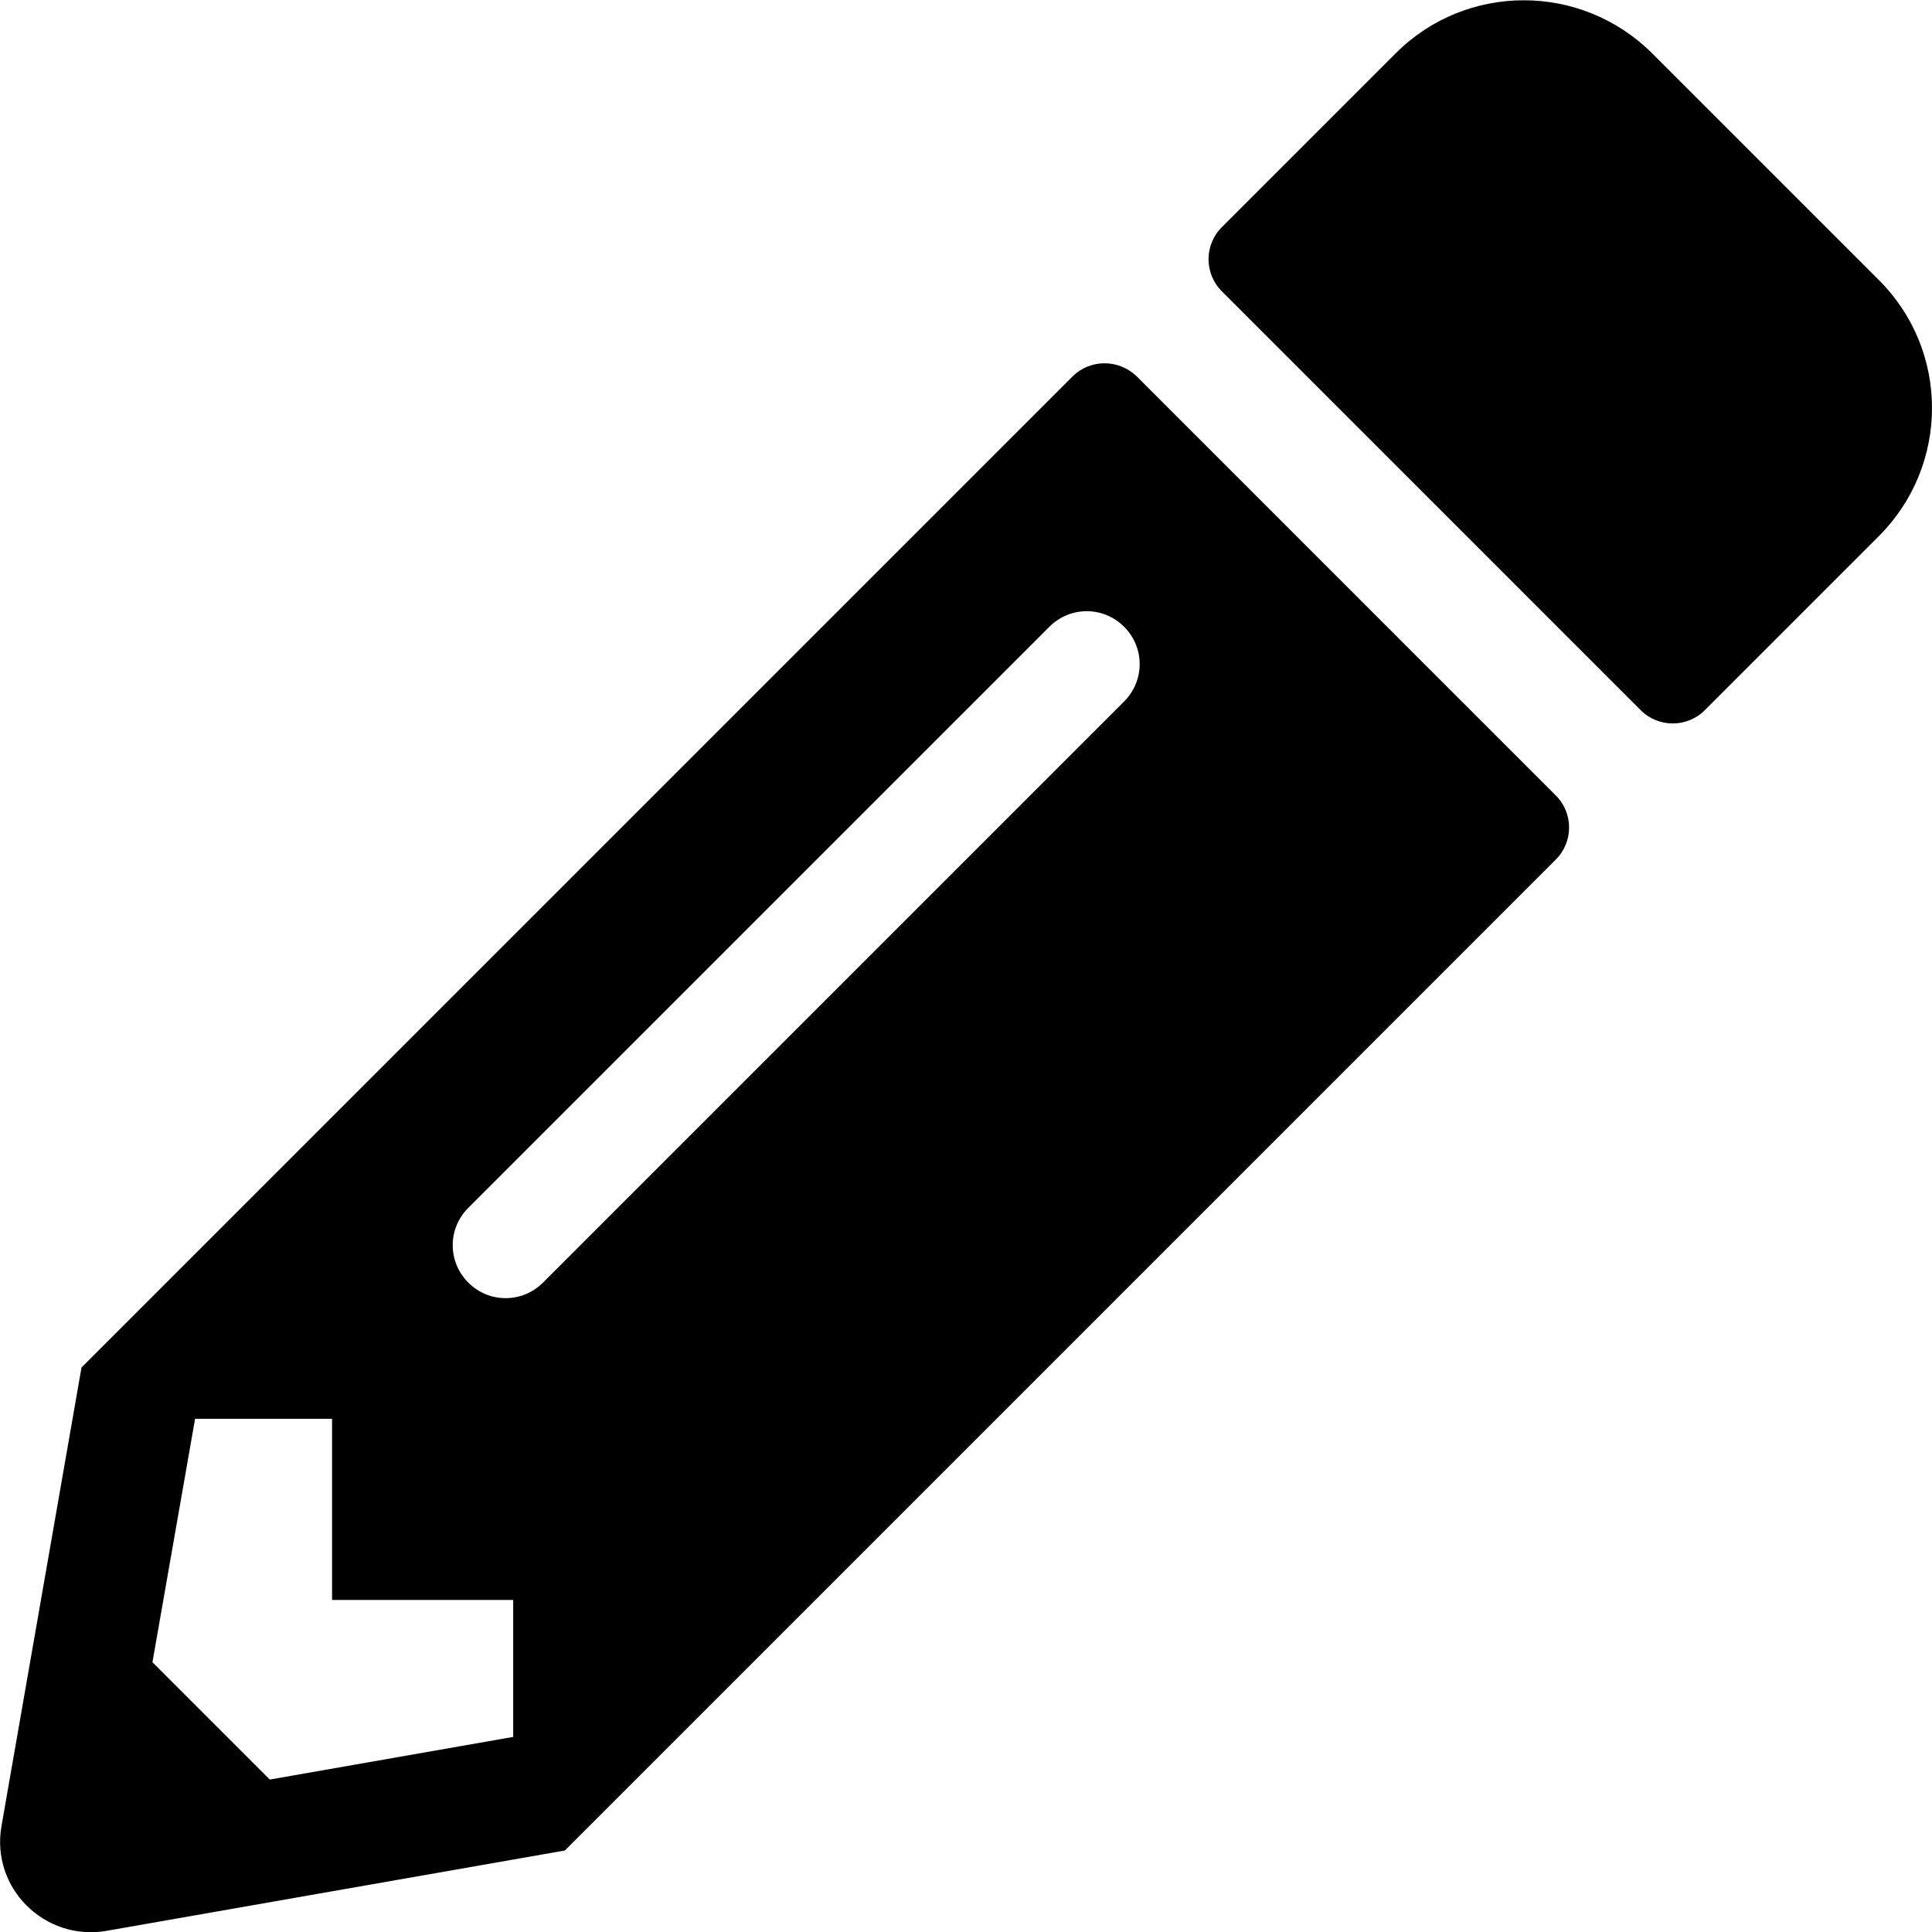
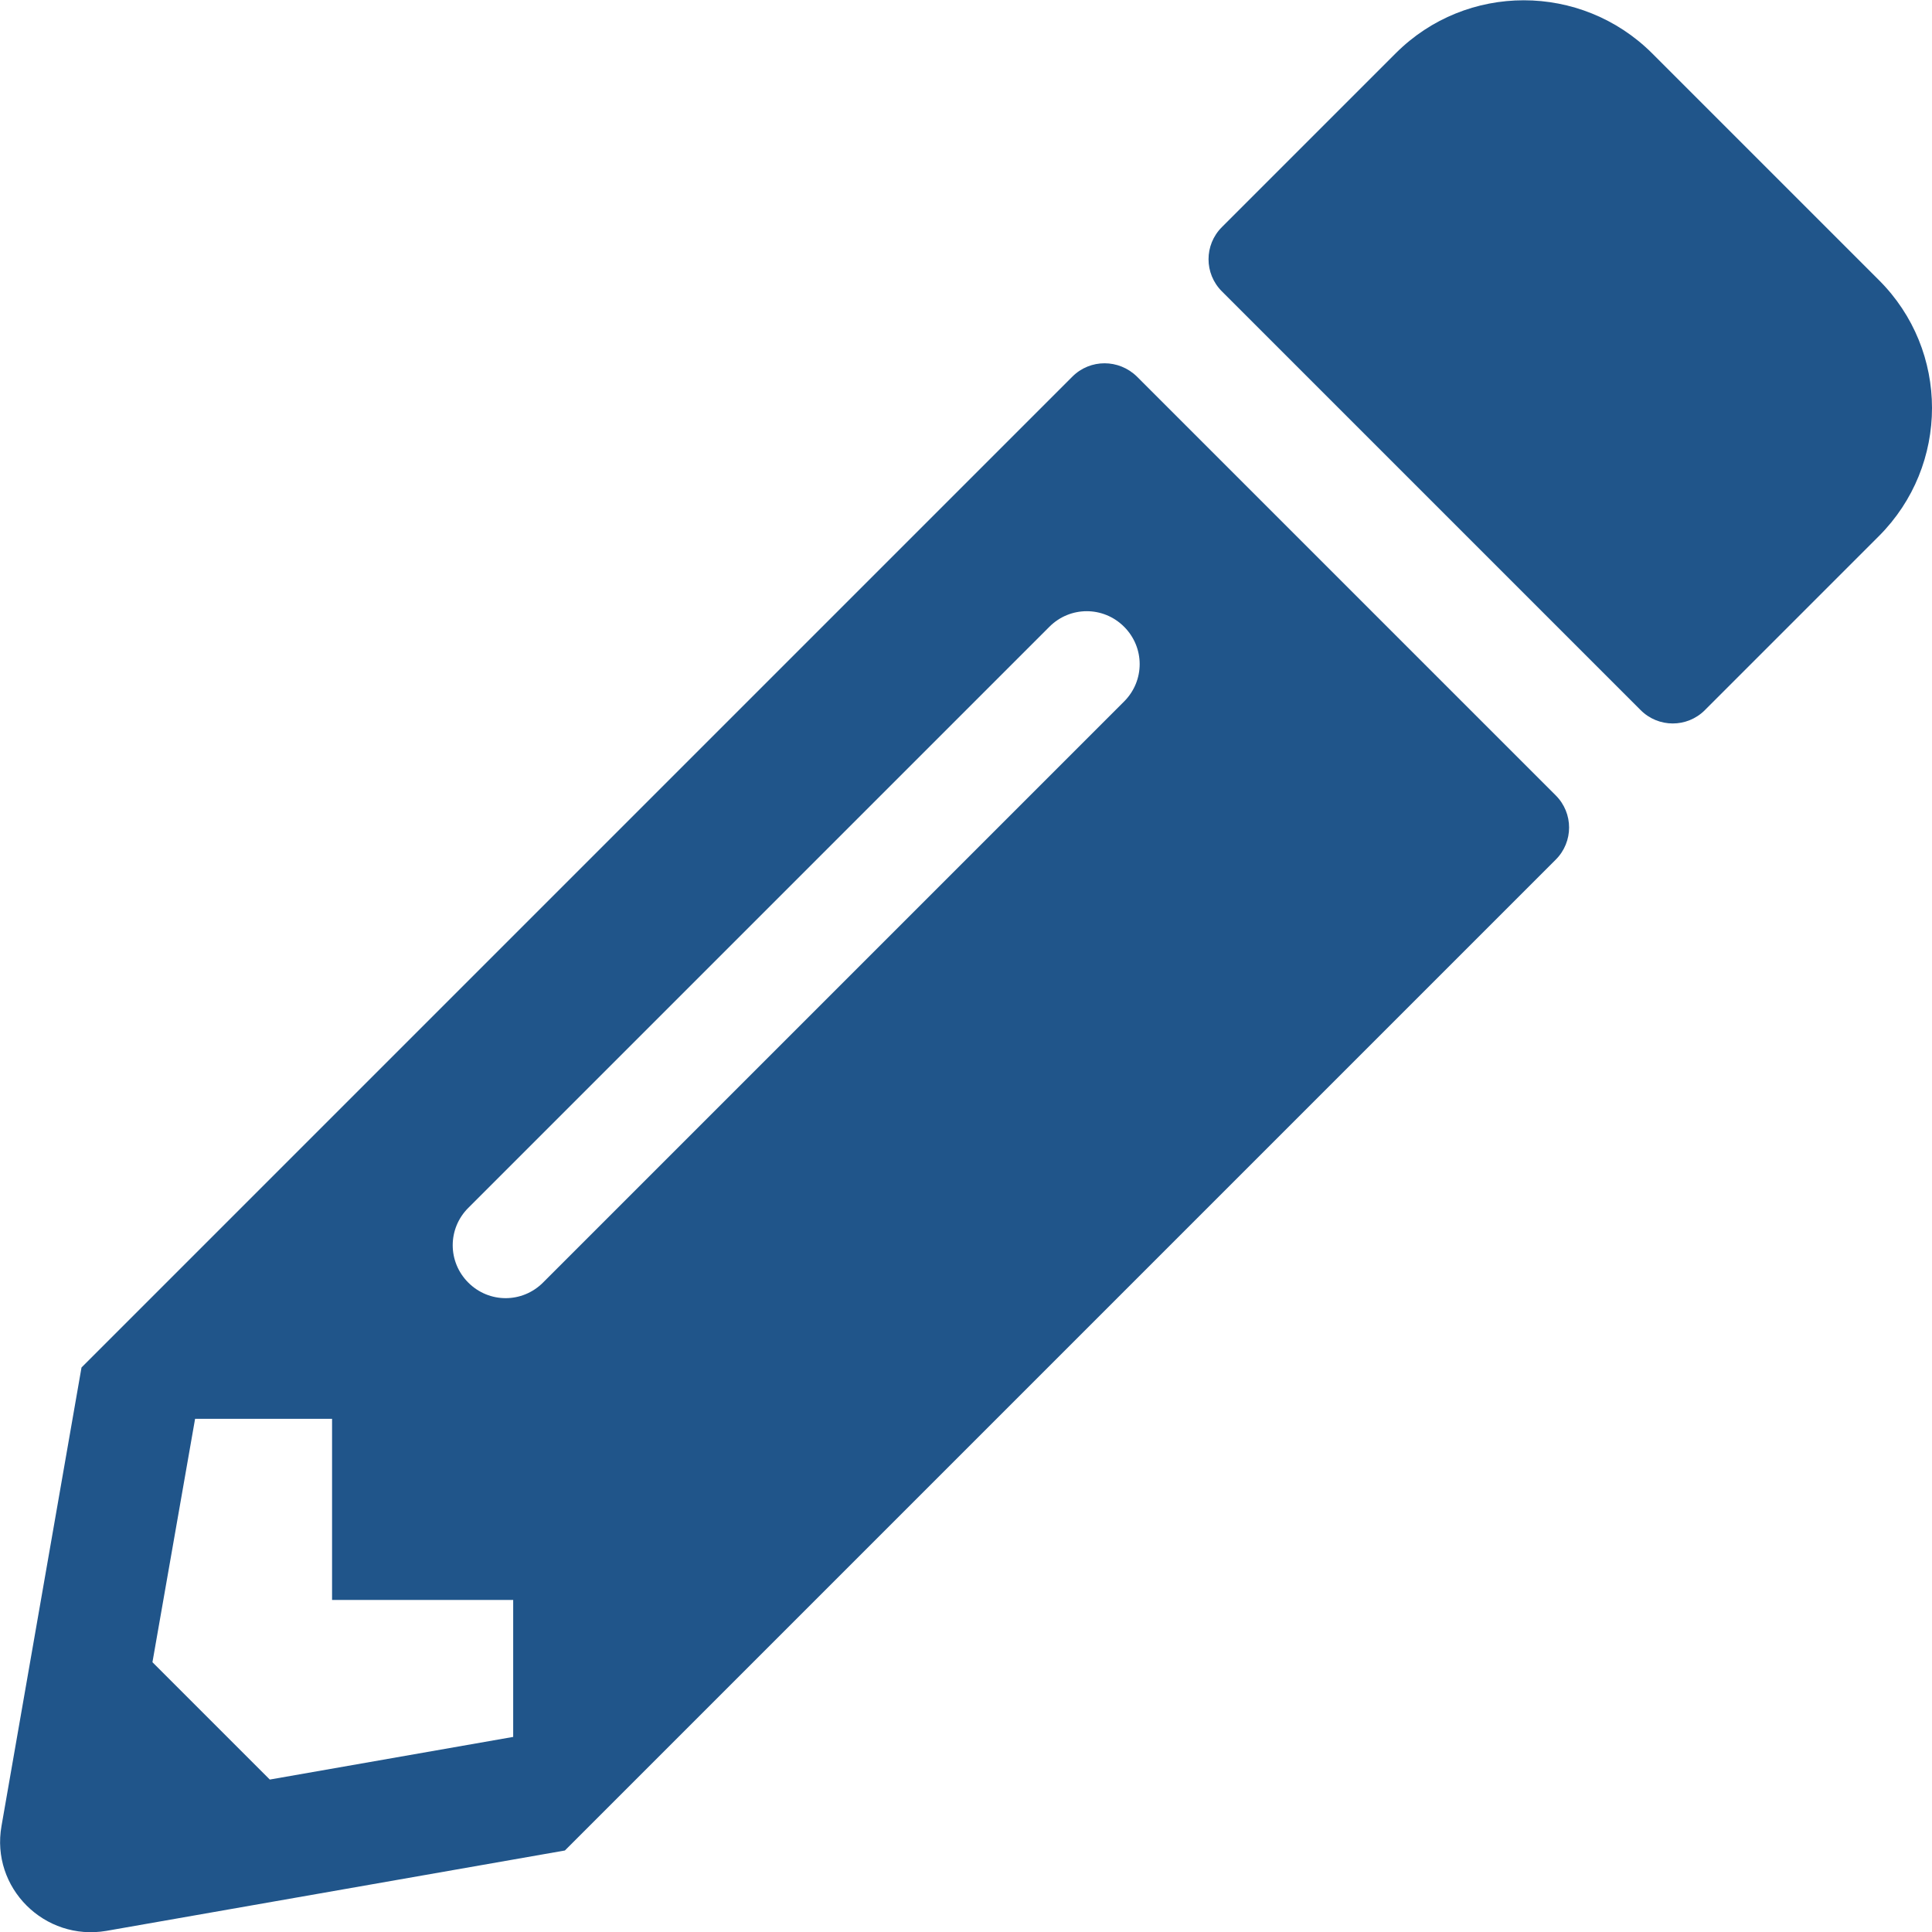
- <svg xmlns="http://www.w3.org/2000/svg" viewBox="0 0 512 512">
-   <path d="M497.9 142.1l-46.1 46.1c-4.7 4.7-12.3 4.7-17 0l-111-111c-4.7-4.7-4.7-12.3 0-17l46.1-46.1c18.7-18.7 49.1-18.7 67.9 0l60.1 60.1c18.8 18.7 18.8 49.1 0 67.9zM284.2 99.8L21.6 362.4.4 483.9c-2.9 16.4 11.4 30.6 27.8 27.8l121.5-21.3 262.6-262.6c4.7-4.7 4.7-12.3 0-17l-111-111c-4.8-4.7-12.4-4.7-17.1 0zM124.1 339.9c-5.5-5.5-5.5-14.3 0-19.8l154-154c5.5-5.5 14.3-5.5 19.8 0s5.5 14.3 0 19.8l-154 154c-5.5 5.5-14.3 5.5-19.8 0zM88 424h48v36.3l-64.5 11.3-31.1-31.1L51.7 376H88v48z" />
+ <svg xmlns="http://www.w3.org/2000/svg" version="1.1" id="Calque_1" x="0px" y="0px" viewBox="0 0 512 512" style="enable-background:new 0 0 512 512;" xml:space="preserve">
+   <style type="text/css">
+ 	.st0{fill:#20558A;}
+ </style>
+   <path class="st0" d="M497.9,142.1l-46.1,46.1c-4.7,4.7-12.3,4.7-17,0l-111-111c-4.7-4.7-4.7-12.3,0-17l46.1-46.1  c18.7-18.7,49.1-18.7,67.9,0l60.1,60.1C516.7,92.9,516.7,123.3,497.9,142.1z M284.2,99.8L21.6,362.4L0.4,483.9  c-2.9,16.4,11.4,30.6,27.8,27.8l121.5-21.3l262.6-262.6c4.7-4.7,4.7-12.3,0-17l-111-111C296.5,95.1,288.9,95.1,284.2,99.8  L284.2,99.8z M124.1,339.9c-5.5-5.5-5.5-14.3,0-19.8l154-154c5.5-5.5,14.3-5.5,19.8,0s5.5,14.3,0,19.8l-154,154  C138.4,345.4,129.6,345.4,124.1,339.9L124.1,339.9z M88,424h48v36.3l-64.5,11.3l-31.1-31.1L51.7,376H88V424z" />
</svg>
